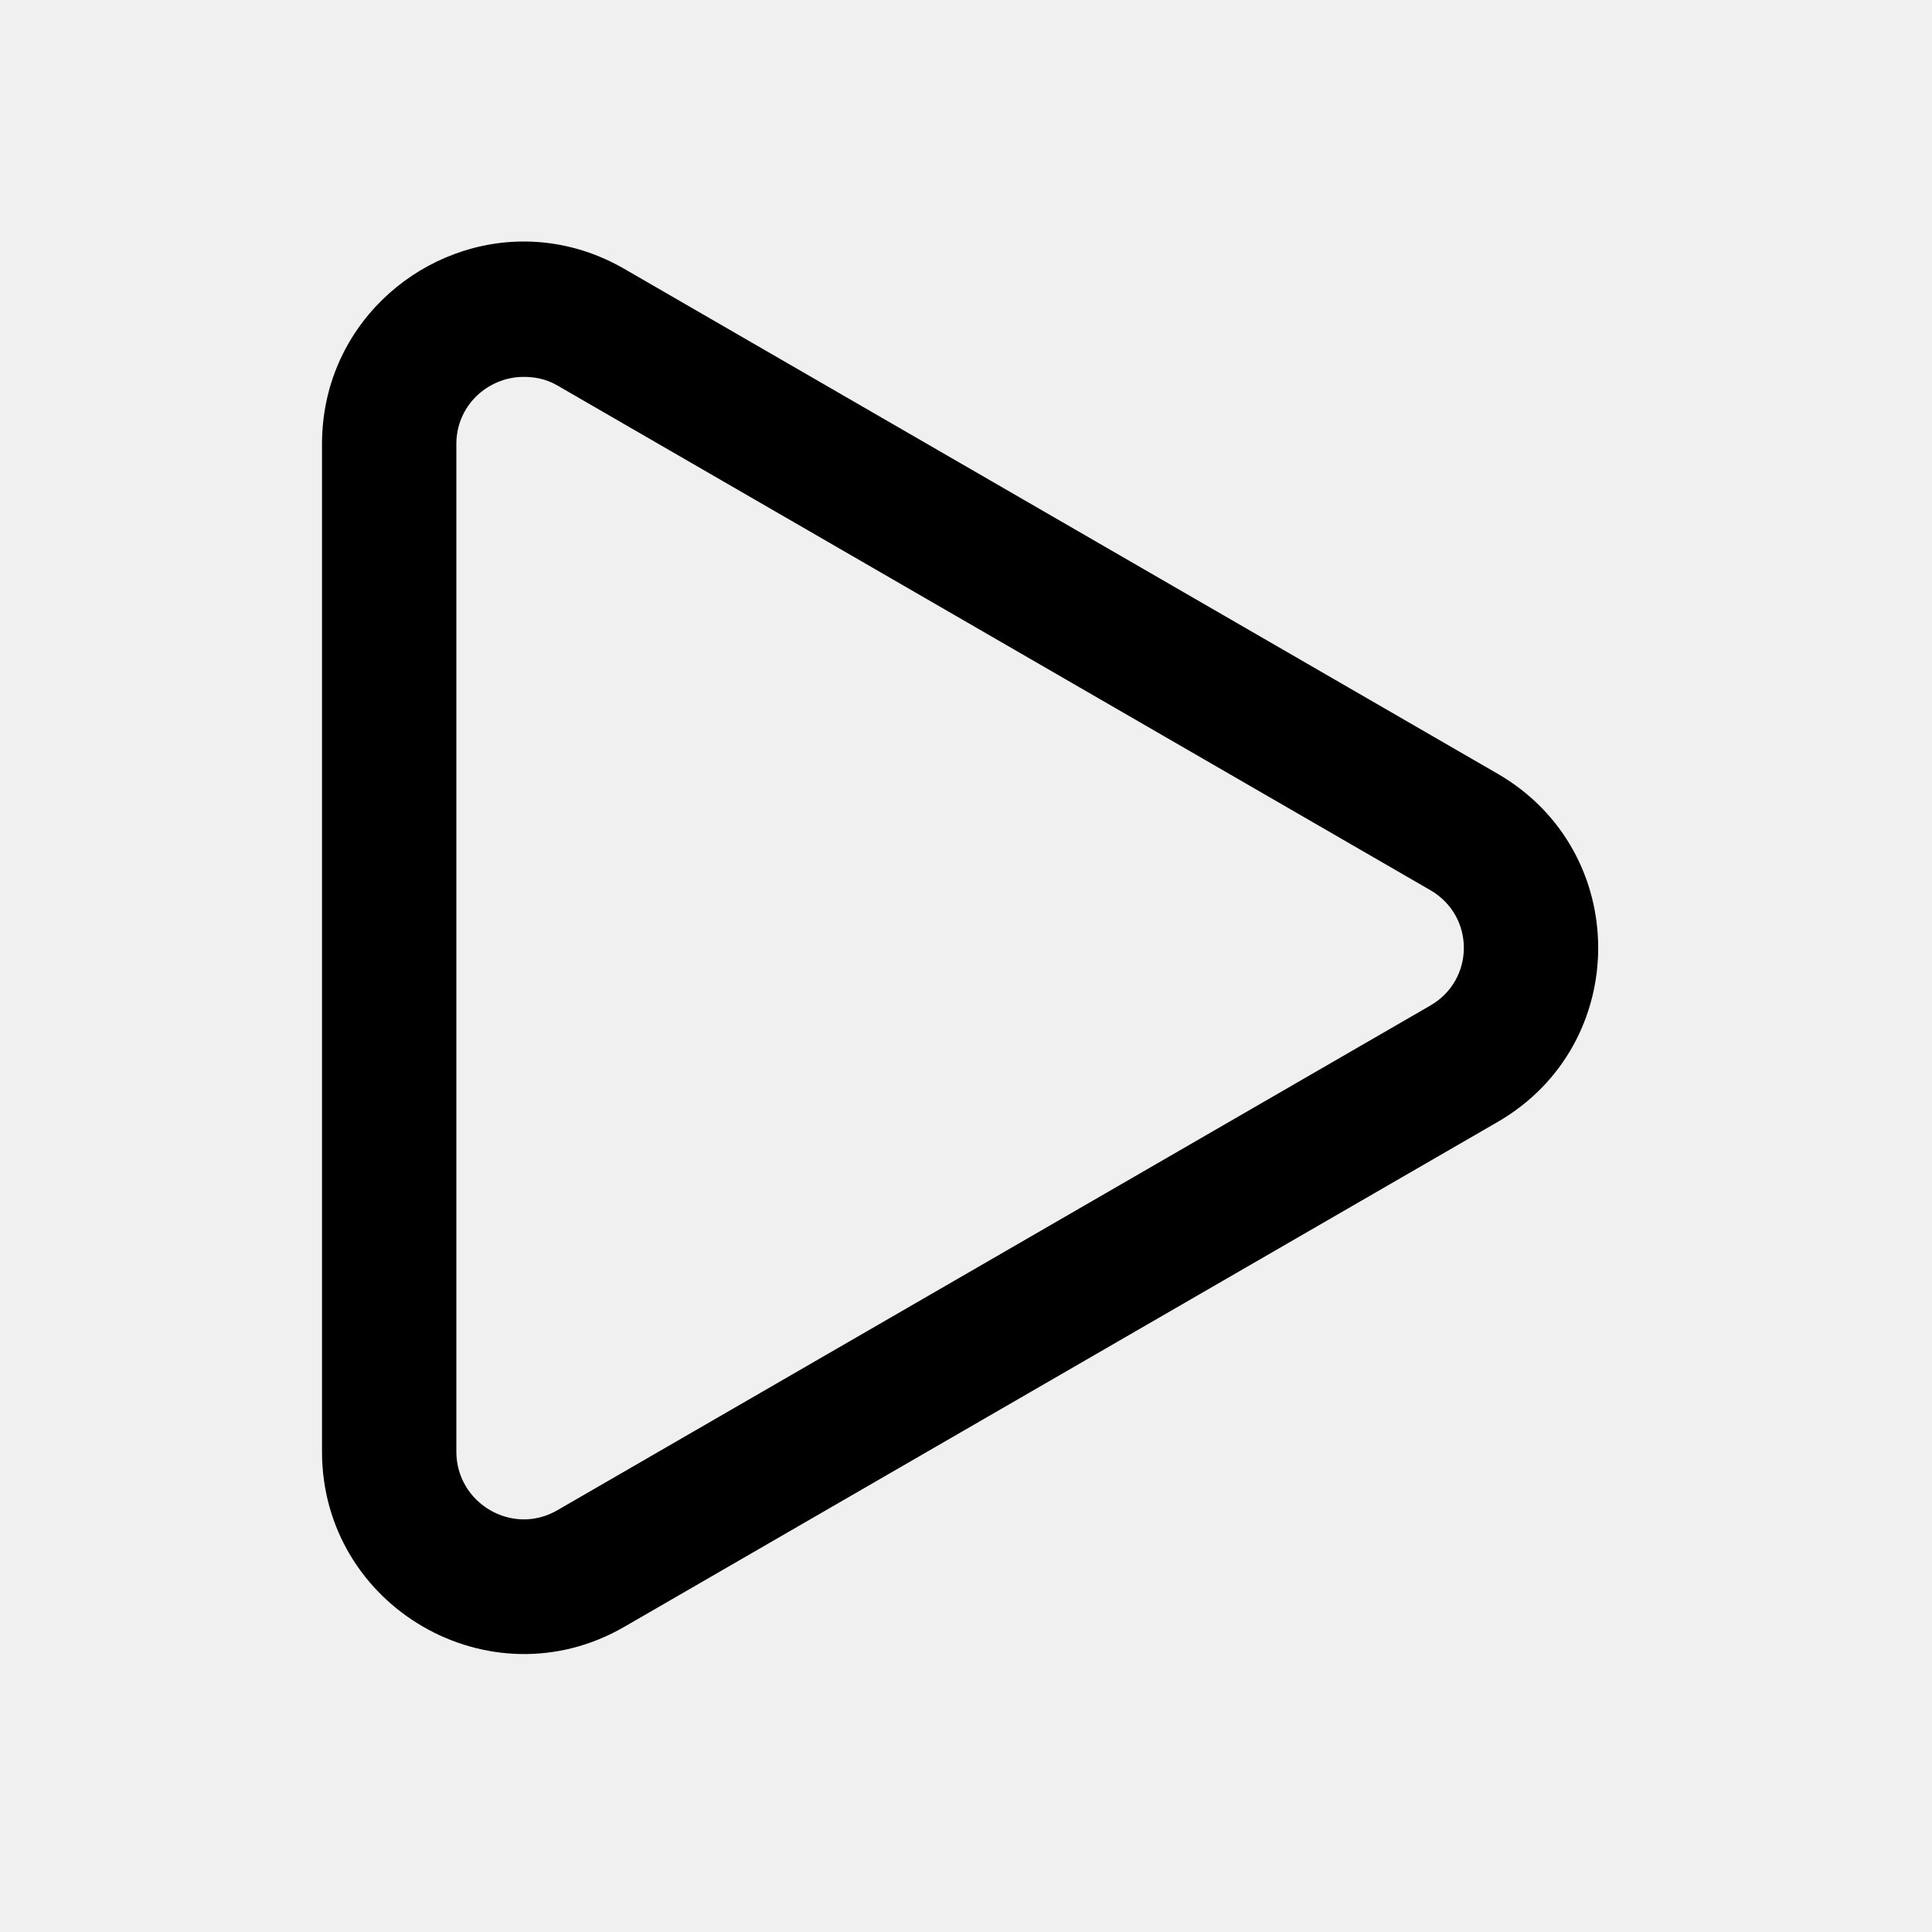
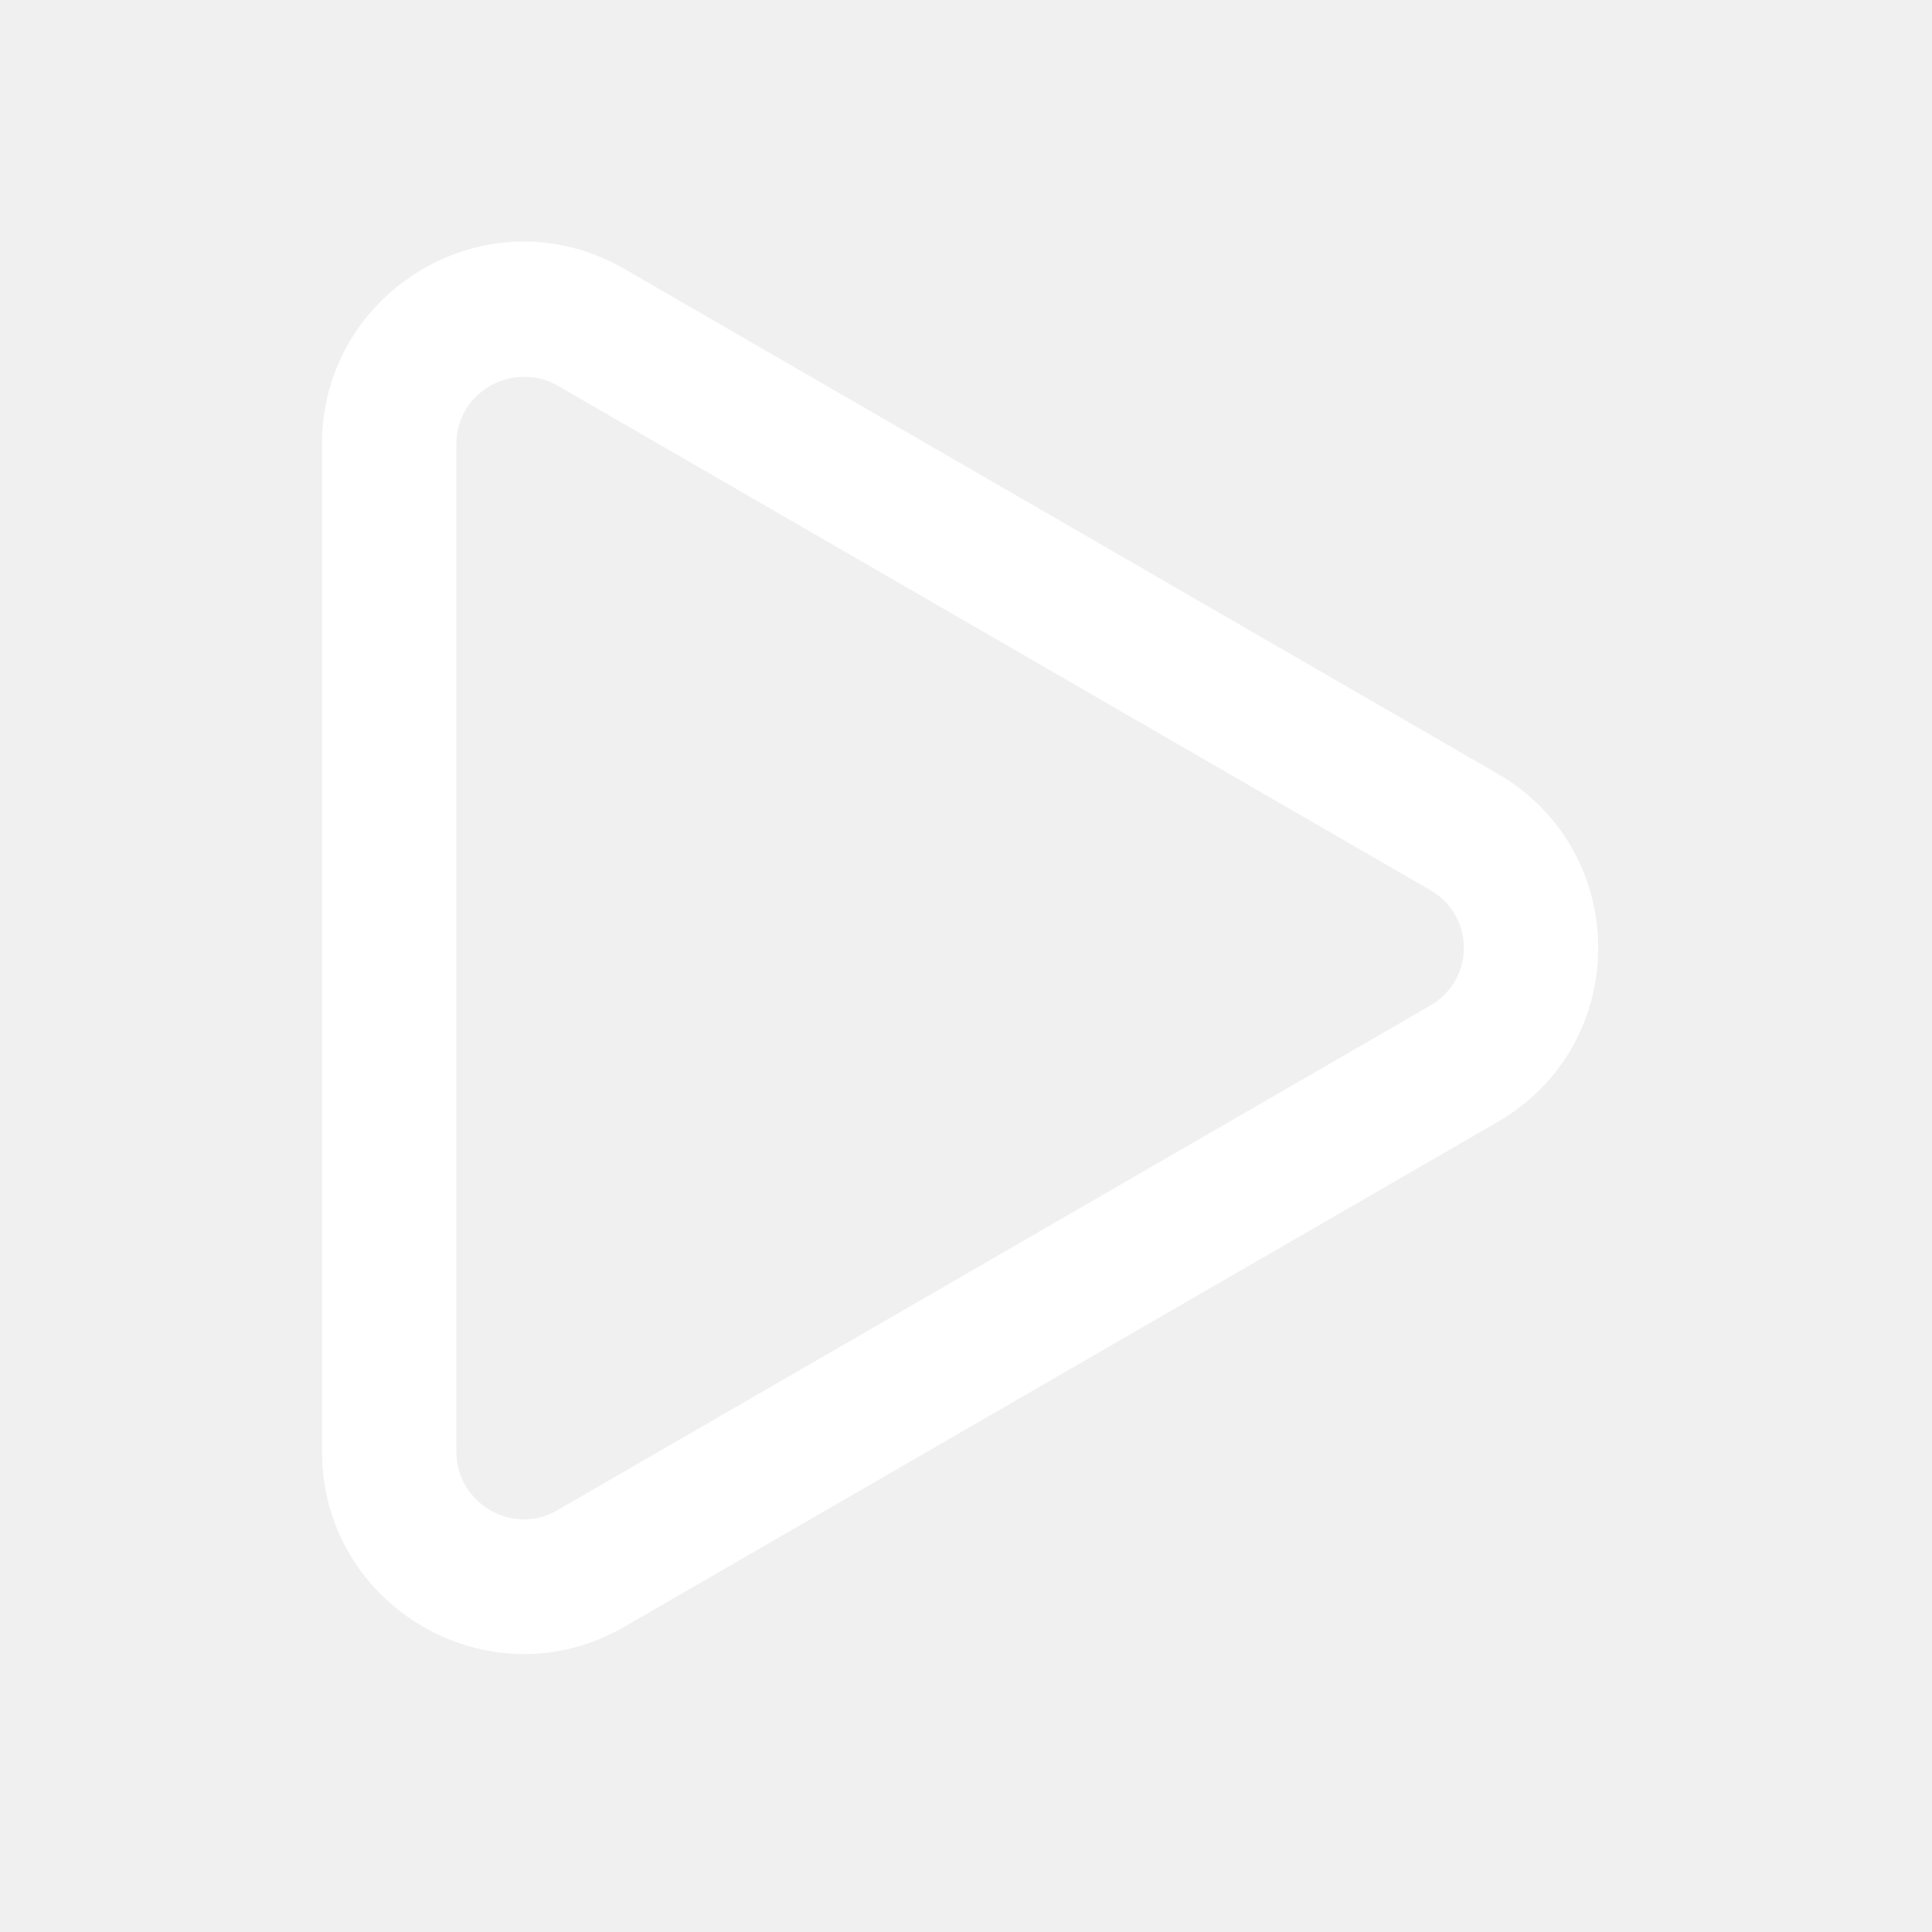
<svg xmlns="http://www.w3.org/2000/svg" width="48" height="48" viewBox="0 0 48 48" fill="none">
-   <path d="M12.928 6.001C10.347 6.046 8 8.143 8 11.033V36.065C8 39.919 12.172 42.346 15.509 40.419L37.204 27.877C40.541 25.951 40.541 21.148 37.204 19.221C36.526 18.829 16.187 7.07 15.509 6.679C14.675 6.197 13.789 5.986 12.928 6.001ZM12.98 9.364C13.267 9.359 13.563 9.412 13.841 9.573C14.519 9.964 34.857 21.724 35.535 22.115C36.647 22.757 36.647 24.341 35.535 24.983L13.841 37.525C12.728 38.167 11.338 37.349 11.338 36.065V11.033C11.338 10.07 12.12 9.379 12.98 9.364Z" fill="black" />
+   <path d="M12.928 6.001C10.347 6.046 8 8.143 8 11.033V36.065C8 39.919 12.172 42.346 15.509 40.419L37.204 27.877C40.541 25.951 40.541 21.148 37.204 19.221C36.526 18.829 16.187 7.07 15.509 6.679C14.675 6.197 13.789 5.986 12.928 6.001ZM12.98 9.364C13.267 9.359 13.563 9.412 13.841 9.573C14.519 9.964 34.857 21.724 35.535 22.115C36.647 22.757 36.647 24.341 35.535 24.983L13.841 37.525C12.728 38.167 11.338 37.349 11.338 36.065V11.033C11.338 10.07 12.12 9.379 12.98 9.364Z" fill="white" />
</svg>
